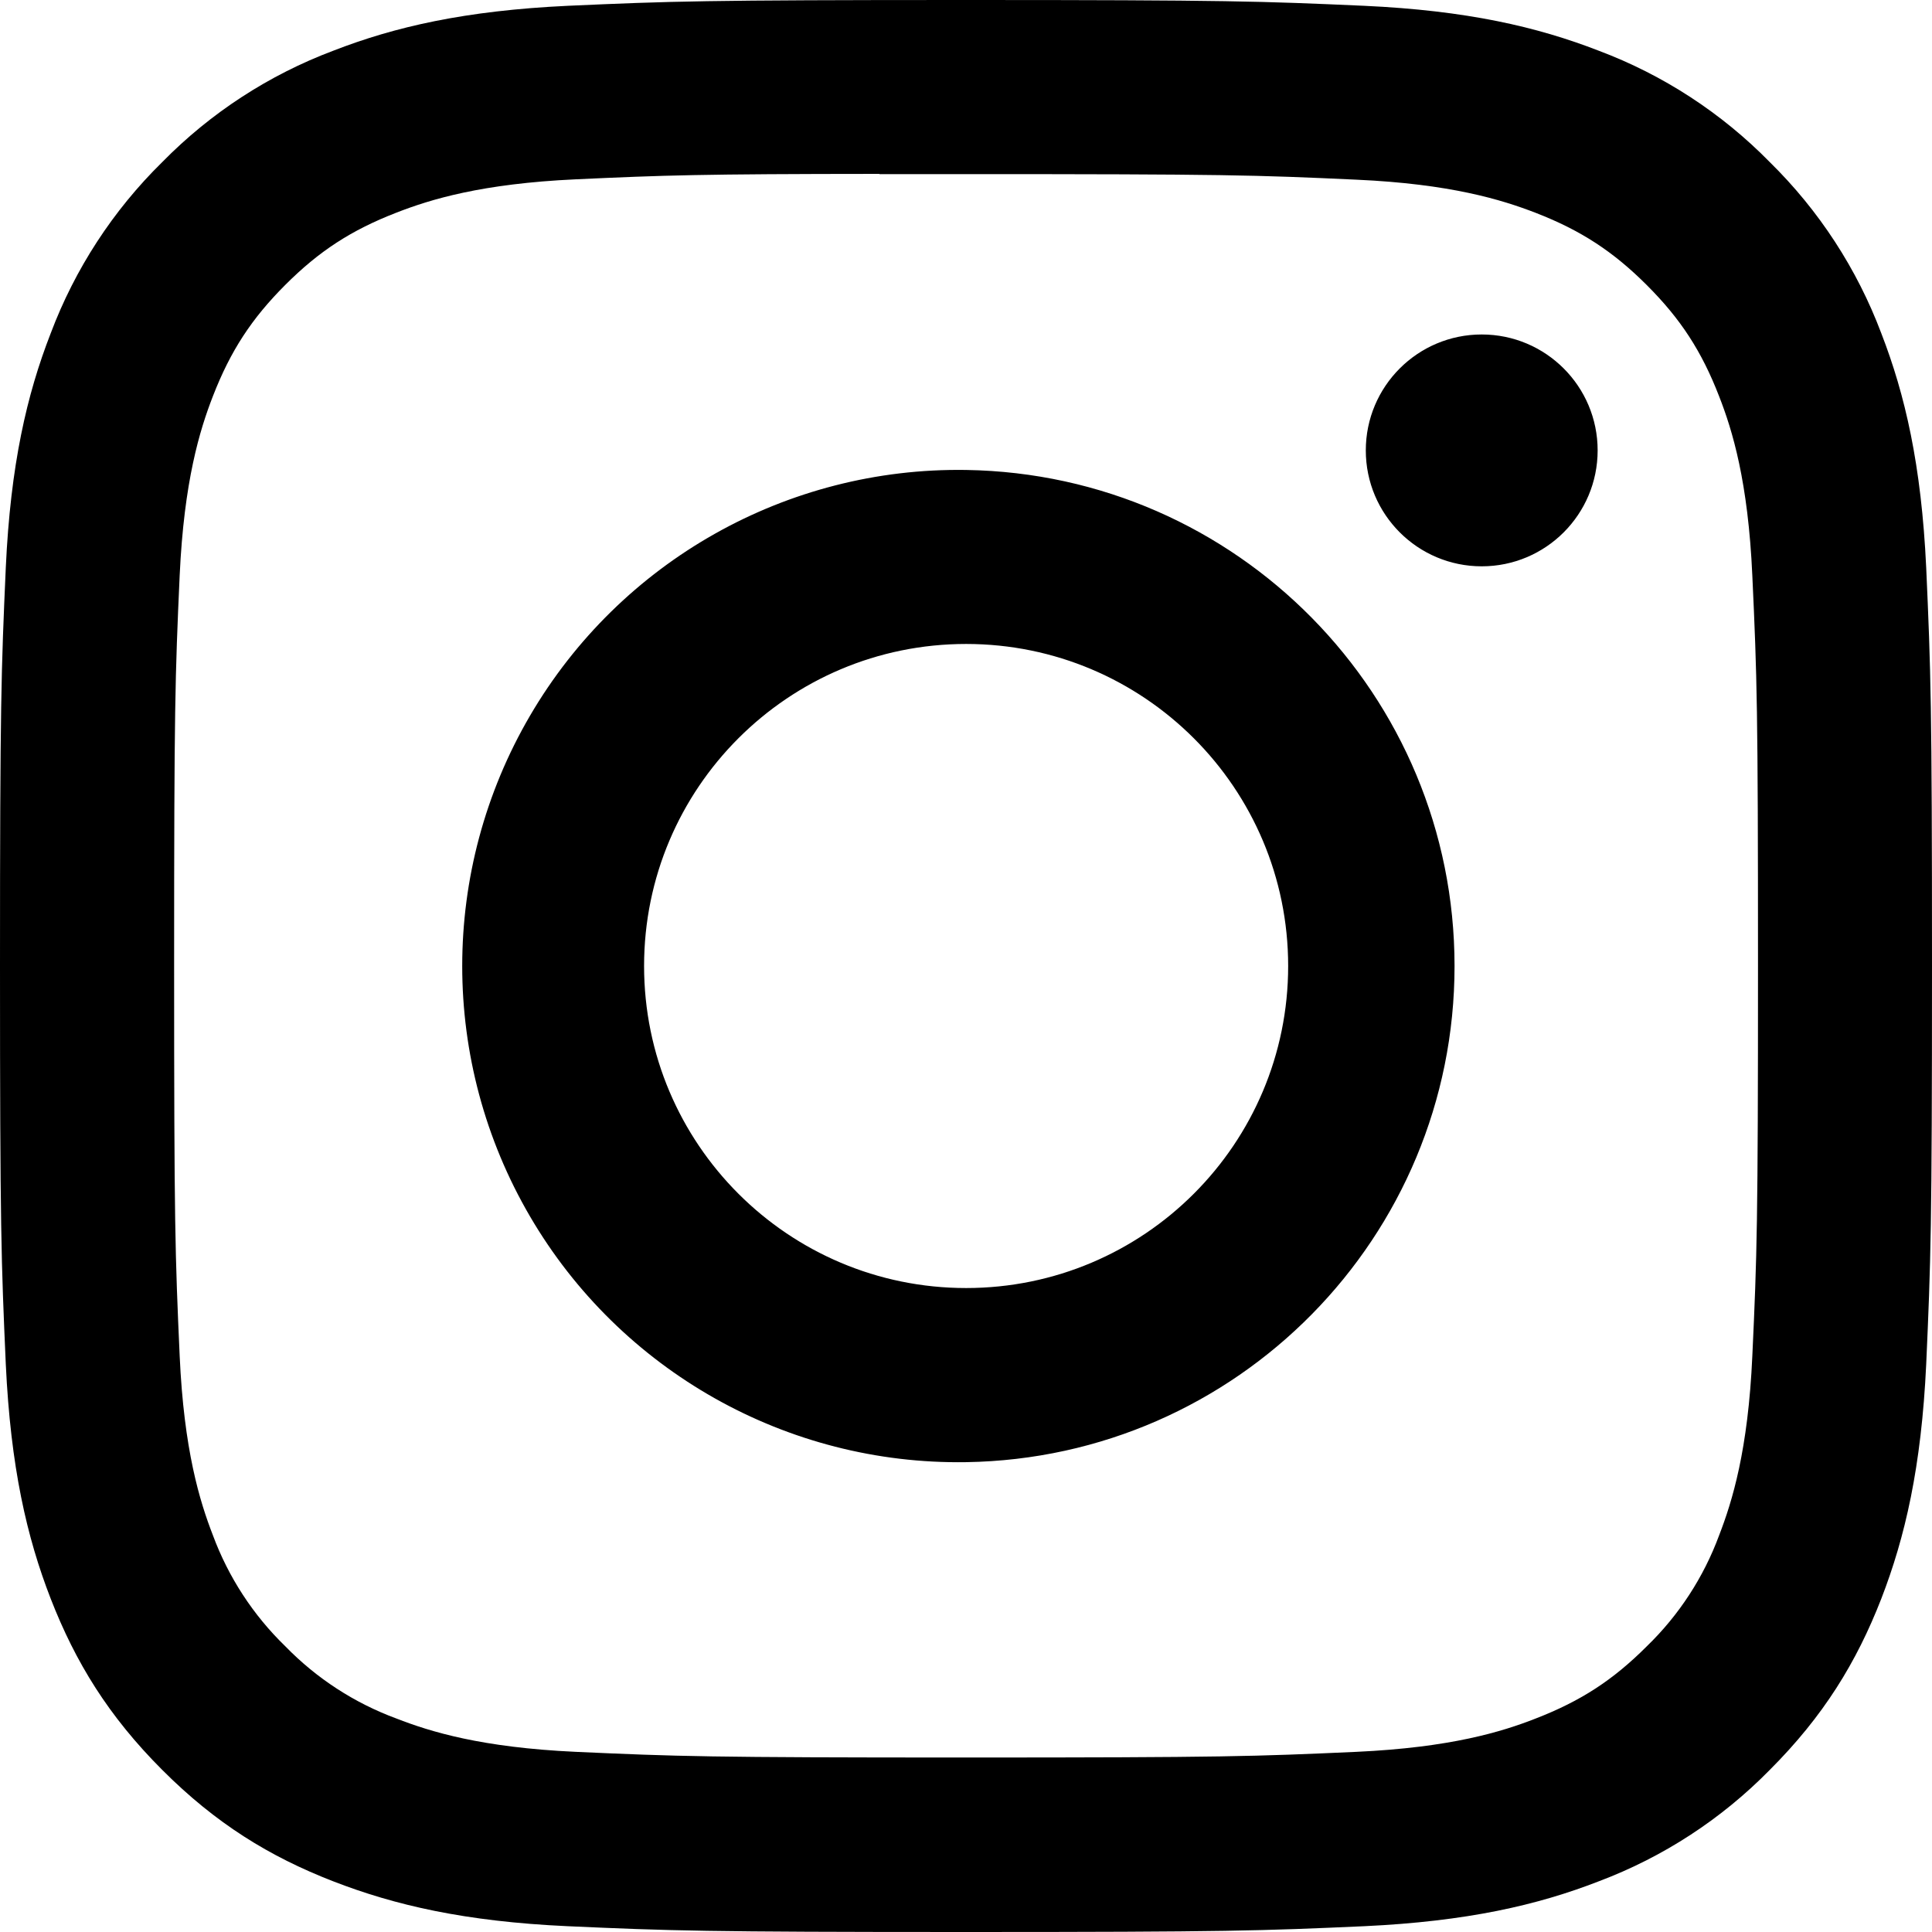
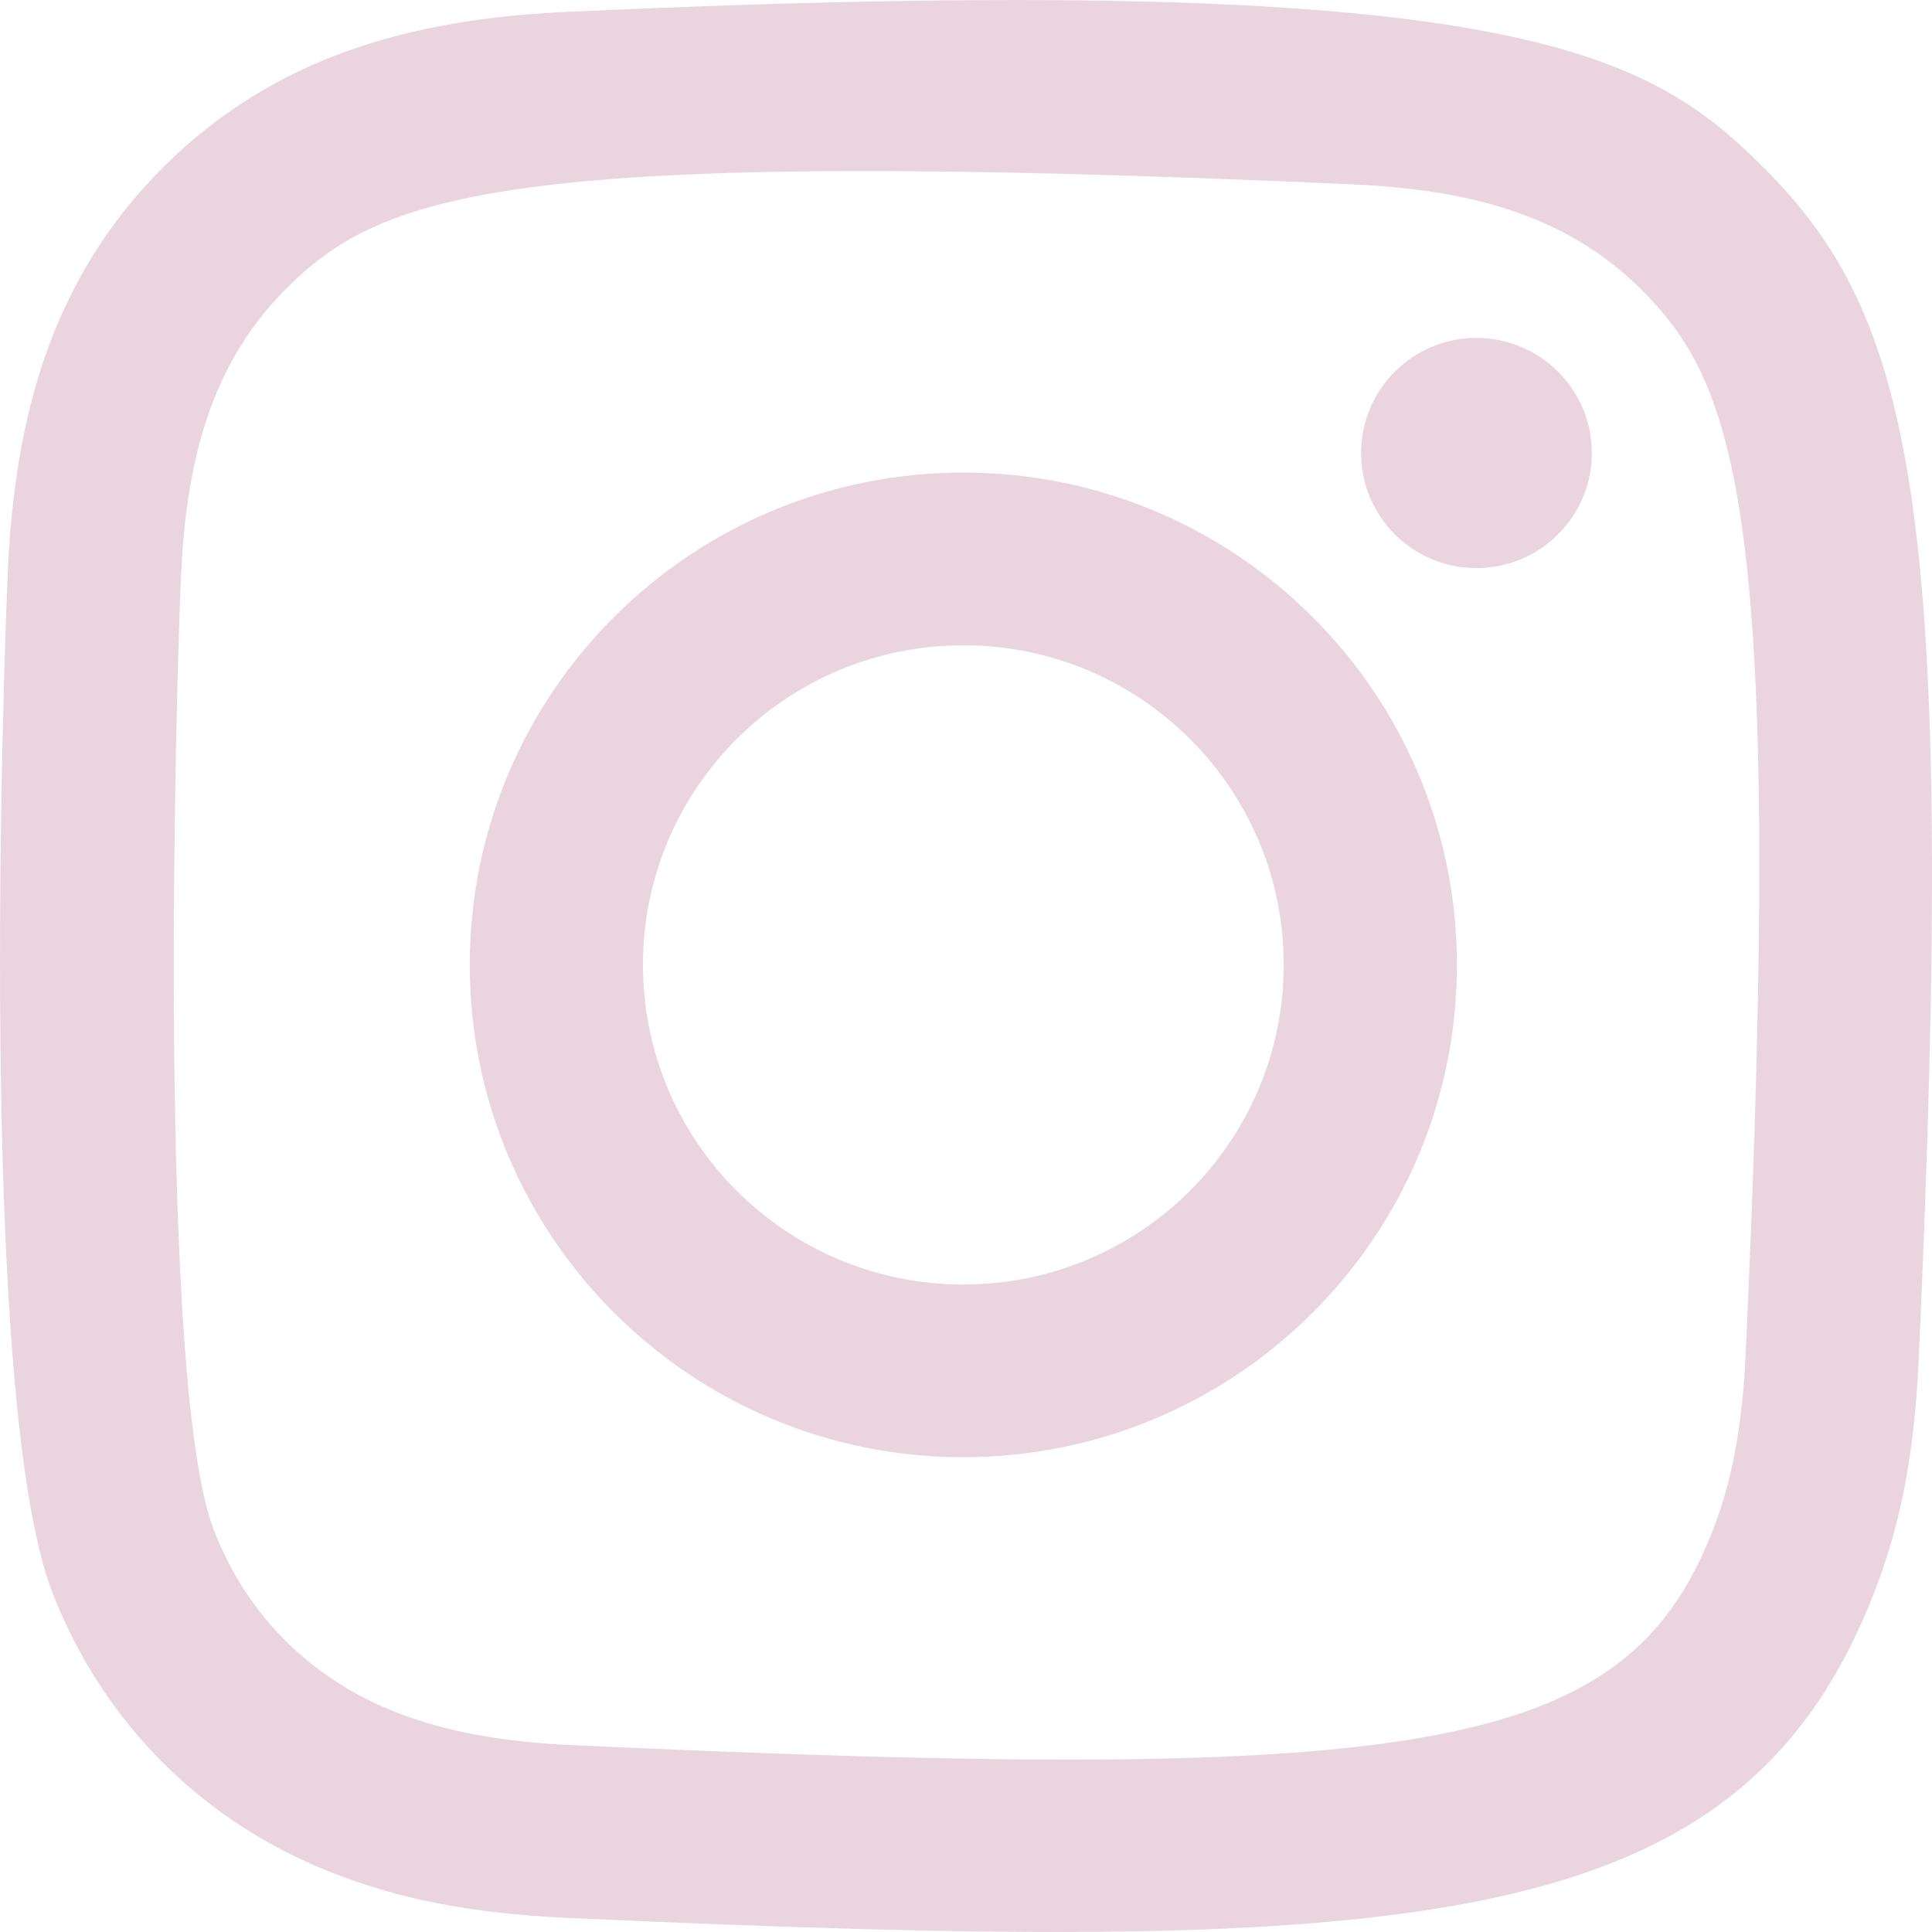
- <svg xmlns="http://www.w3.org/2000/svg" width="16" height="16" fill="currentColor" class="bi bi-instagram" viewBox="0 0 16 16">
-   <path d="M8 0C5.829 0 5.556.01 4.703.048 3.85.088 3.269.222 2.76.42a3.917 3.917 0 0 0-1.417.923A3.927 3.927 0 0 0 .42 2.76C.222 3.268.087 3.85.048 4.7.01 5.555 0 5.827 0 8.001c0 2.172.01 2.444.048 3.297.04.852.174 1.433.372 1.942.205.526.478.972.923 1.417.444.445.89.719 1.416.923.51.198 1.09.333 1.942.372C5.555 15.99 5.827 16 8 16s2.444-.01 3.298-.048c.851-.04 1.434-.174 1.943-.372a3.916 3.916 0 0 0 1.416-.923c.445-.445.718-.891.923-1.417.197-.509.332-1.09.372-1.942C15.99 10.445 16 10.173 16 8s-.01-2.445-.048-3.299c-.04-.851-.175-1.433-.372-1.941a3.926 3.926 0 0 0-.923-1.417A3.911 3.911 0 0 0 13.24.42c-.51-.198-1.092-.333-1.943-.372C10.443.01 10.172 0 7.998 0h.003zm-.717 1.442h.718c2.136 0 2.389.007 3.232.046.78.035 1.204.166 1.486.275.373.145.64.319.92.599.28.28.453.546.598.92.11.281.24.705.275 1.485.039.843.047 1.096.047 3.231s-.008 2.389-.047 3.232c-.035.78-.166 1.203-.275 1.485a2.47 2.47 0 0 1-.599.919c-.28.28-.546.453-.92.598-.28.11-.704.24-1.485.276-.843.038-1.096.047-3.232.047s-2.39-.009-3.233-.047c-.78-.036-1.203-.166-1.485-.276a2.478 2.478 0 0 1-.92-.598 2.48 2.48 0 0 1-.6-.92c-.109-.281-.24-.705-.275-1.485-.038-.843-.046-1.096-.046-3.233 0-2.136.008-2.388.046-3.231.036-.78.166-1.204.276-1.486.145-.373.319-.64.599-.92.28-.28.546-.453.92-.598.282-.11.705-.24 1.485-.276.738-.034 1.024-.044 2.515-.045v.002zm4.988 1.328a.96.96 0 1 0 0 1.92.96.96 0 0 0 0-1.92zm-4.27 1.122a4.109 4.109 0 1 0 0 8.217 4.109 4.109 0 0 0 0-8.217zm0 1.441a2.667 2.667 0 1 1 0 5.334 2.667 2.667 0 0 1 0-5.334z" />
+ <svg xmlns="http://www.w3.org/2000/svg" width="800px" height="800px" viewBox="0 0 20 20" version="1.1" fill="#ead5de" stroke="#ead5de">
+   <g id="SVGRepo_bgCarrier" stroke-width="0" />
+   <g id="SVGRepo_tracerCarrier" stroke-linecap="round" stroke-linejoin="round" stroke="#CCCCCC" stroke-width="0.16" />
+   <g id="SVGRepo_iconCarrier">
+     <defs> </defs>
+     <g id="Page-1" stroke="none" stroke-width="1" fill="none" fill-rule="evenodd">
+       <g id="Dribbble-Light-Preview" transform="translate(-340, -7439)" fill="#ead5de">
+         <g id="icons" transform="translate(56, 160)">
+           <path d="M289.87,7279.123 C288.242,7279.196 286.831,7279.594 285.691,7280.729 C284.548,7281.869 284.155,7283.286 284.082,7284.897 C284.036,7285.902 283.768,7293.498 284.544,7295.49 C285.068,7296.834 286.098,7297.867 287.455,7298.393 C288.088,7298.639 288.81,7298.805 289.87,7298.854 C298.73,7299.255 302.015,7299.037 303.4,7295.49 C303.646,7294.859 303.815,7294.137 303.862,7293.08 C304.267,7284.197 303.796,7282.271 302.252,7280.729 C301.027,7279.507 299.586,7278.675 289.87,7279.123 M289.951,7297.067 C288.981,7297.024 288.455,7296.862 288.103,7296.726 C287.22,7296.383 286.556,7295.722 286.215,7294.843 C285.624,7293.329 285.82,7286.14 285.873,7284.977 C285.924,7283.837 286.155,7282.796 286.959,7281.992 C287.954,7281 289.24,7280.513 297.993,7280.908 C299.135,7280.96 300.179,7281.19 300.985,7281.992 C301.98,7282.985 302.474,7284.28 302.072,7293 C302.028,7293.968 301.866,7294.493 301.73,7294.843 C300.829,7297.151 298.757,7297.471 289.951,7297.067 M298.09,7283.69 C298.09,7284.347 298.624,7284.881 299.284,7284.881 C299.943,7284.881 300.479,7284.347 300.479,7283.69 C300.479,7283.032 299.943,7282.498 299.284,7282.498 C298.624,7282.498 298.09,7283.032 298.09,7283.69 M288.863,7288.988 C288.863,7291.803 291.15,7294.085 293.972,7294.085 C296.794,7294.085 299.082,7291.803 299.082,7288.988 C299.082,7286.173 296.794,7283.892 293.972,7283.892 C291.15,7283.892 288.863,7286.173 288.863,7288.988 M290.656,7288.988 C290.656,7287.162 292.14,7285.68 293.972,7285.68 C295.804,7285.68 297.289,7287.162 297.289,7288.988 C297.289,7290.815 295.804,7292.297 293.972,7292.297 C292.14,7292.297 290.656,7290.815 290.656,7288.988" id="instagram-[#167]"> </path>
+         </g>
+       </g>
+     </g>
+   </g>
</svg>
